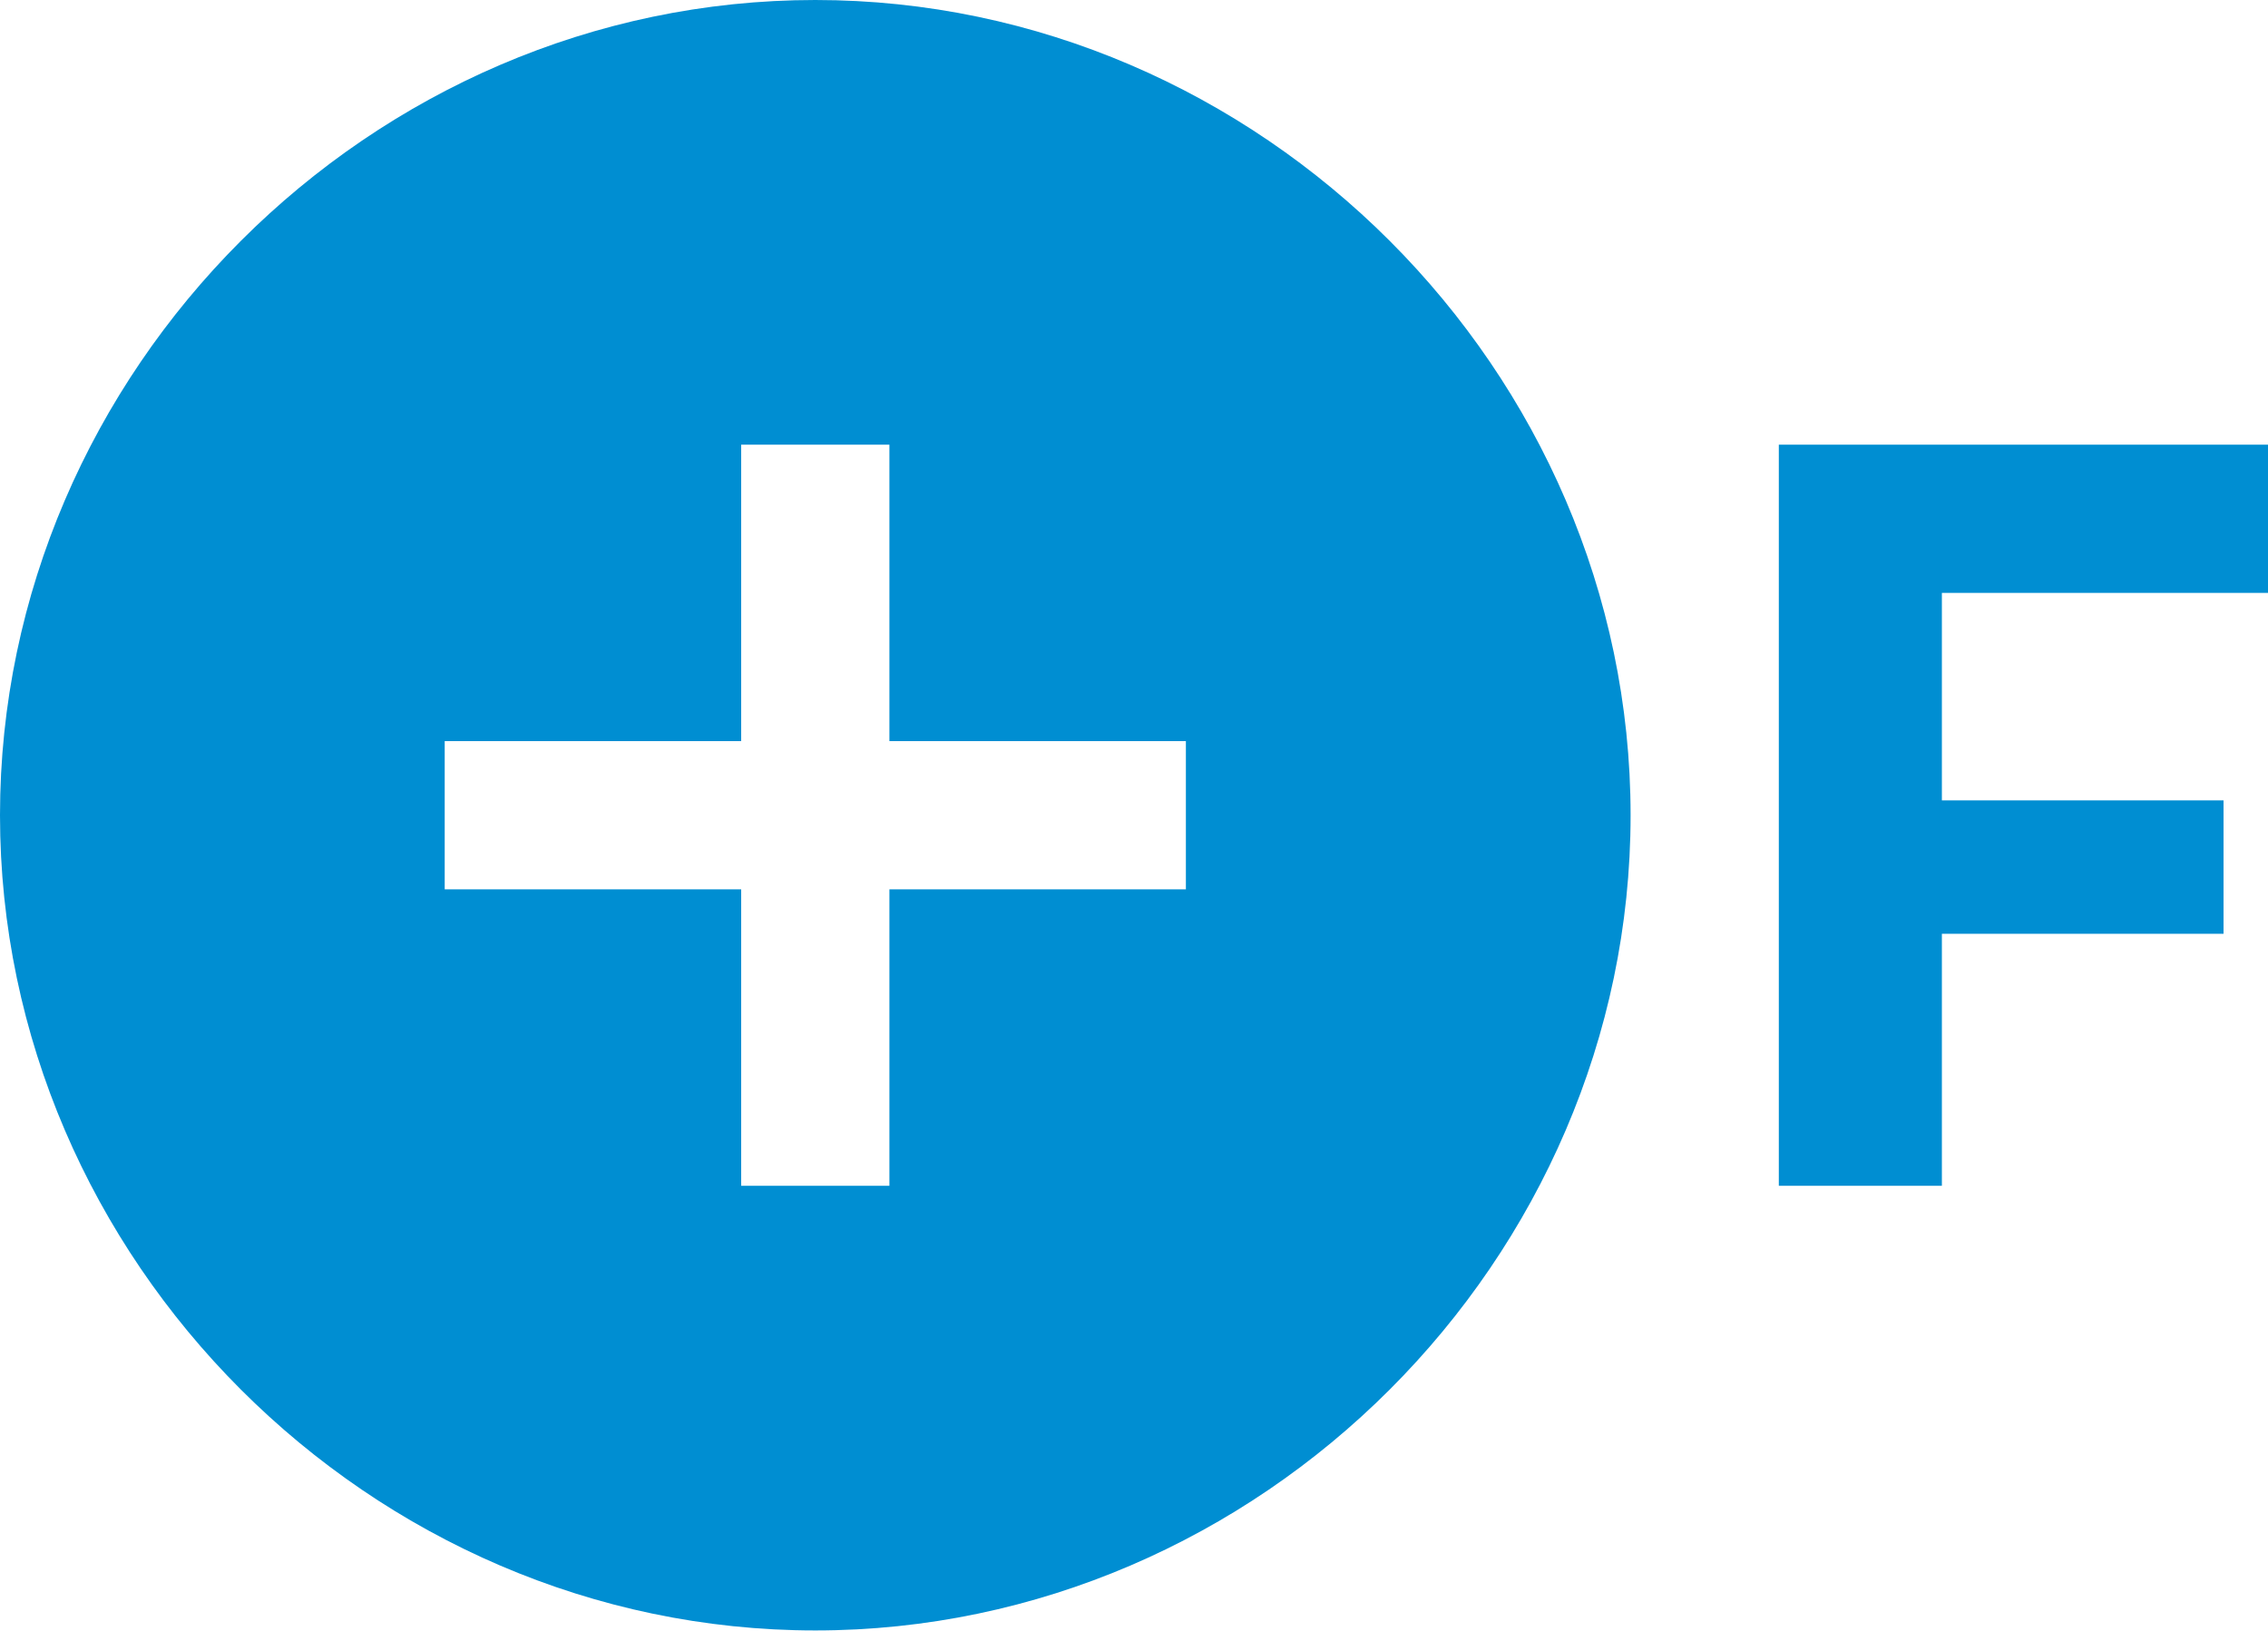
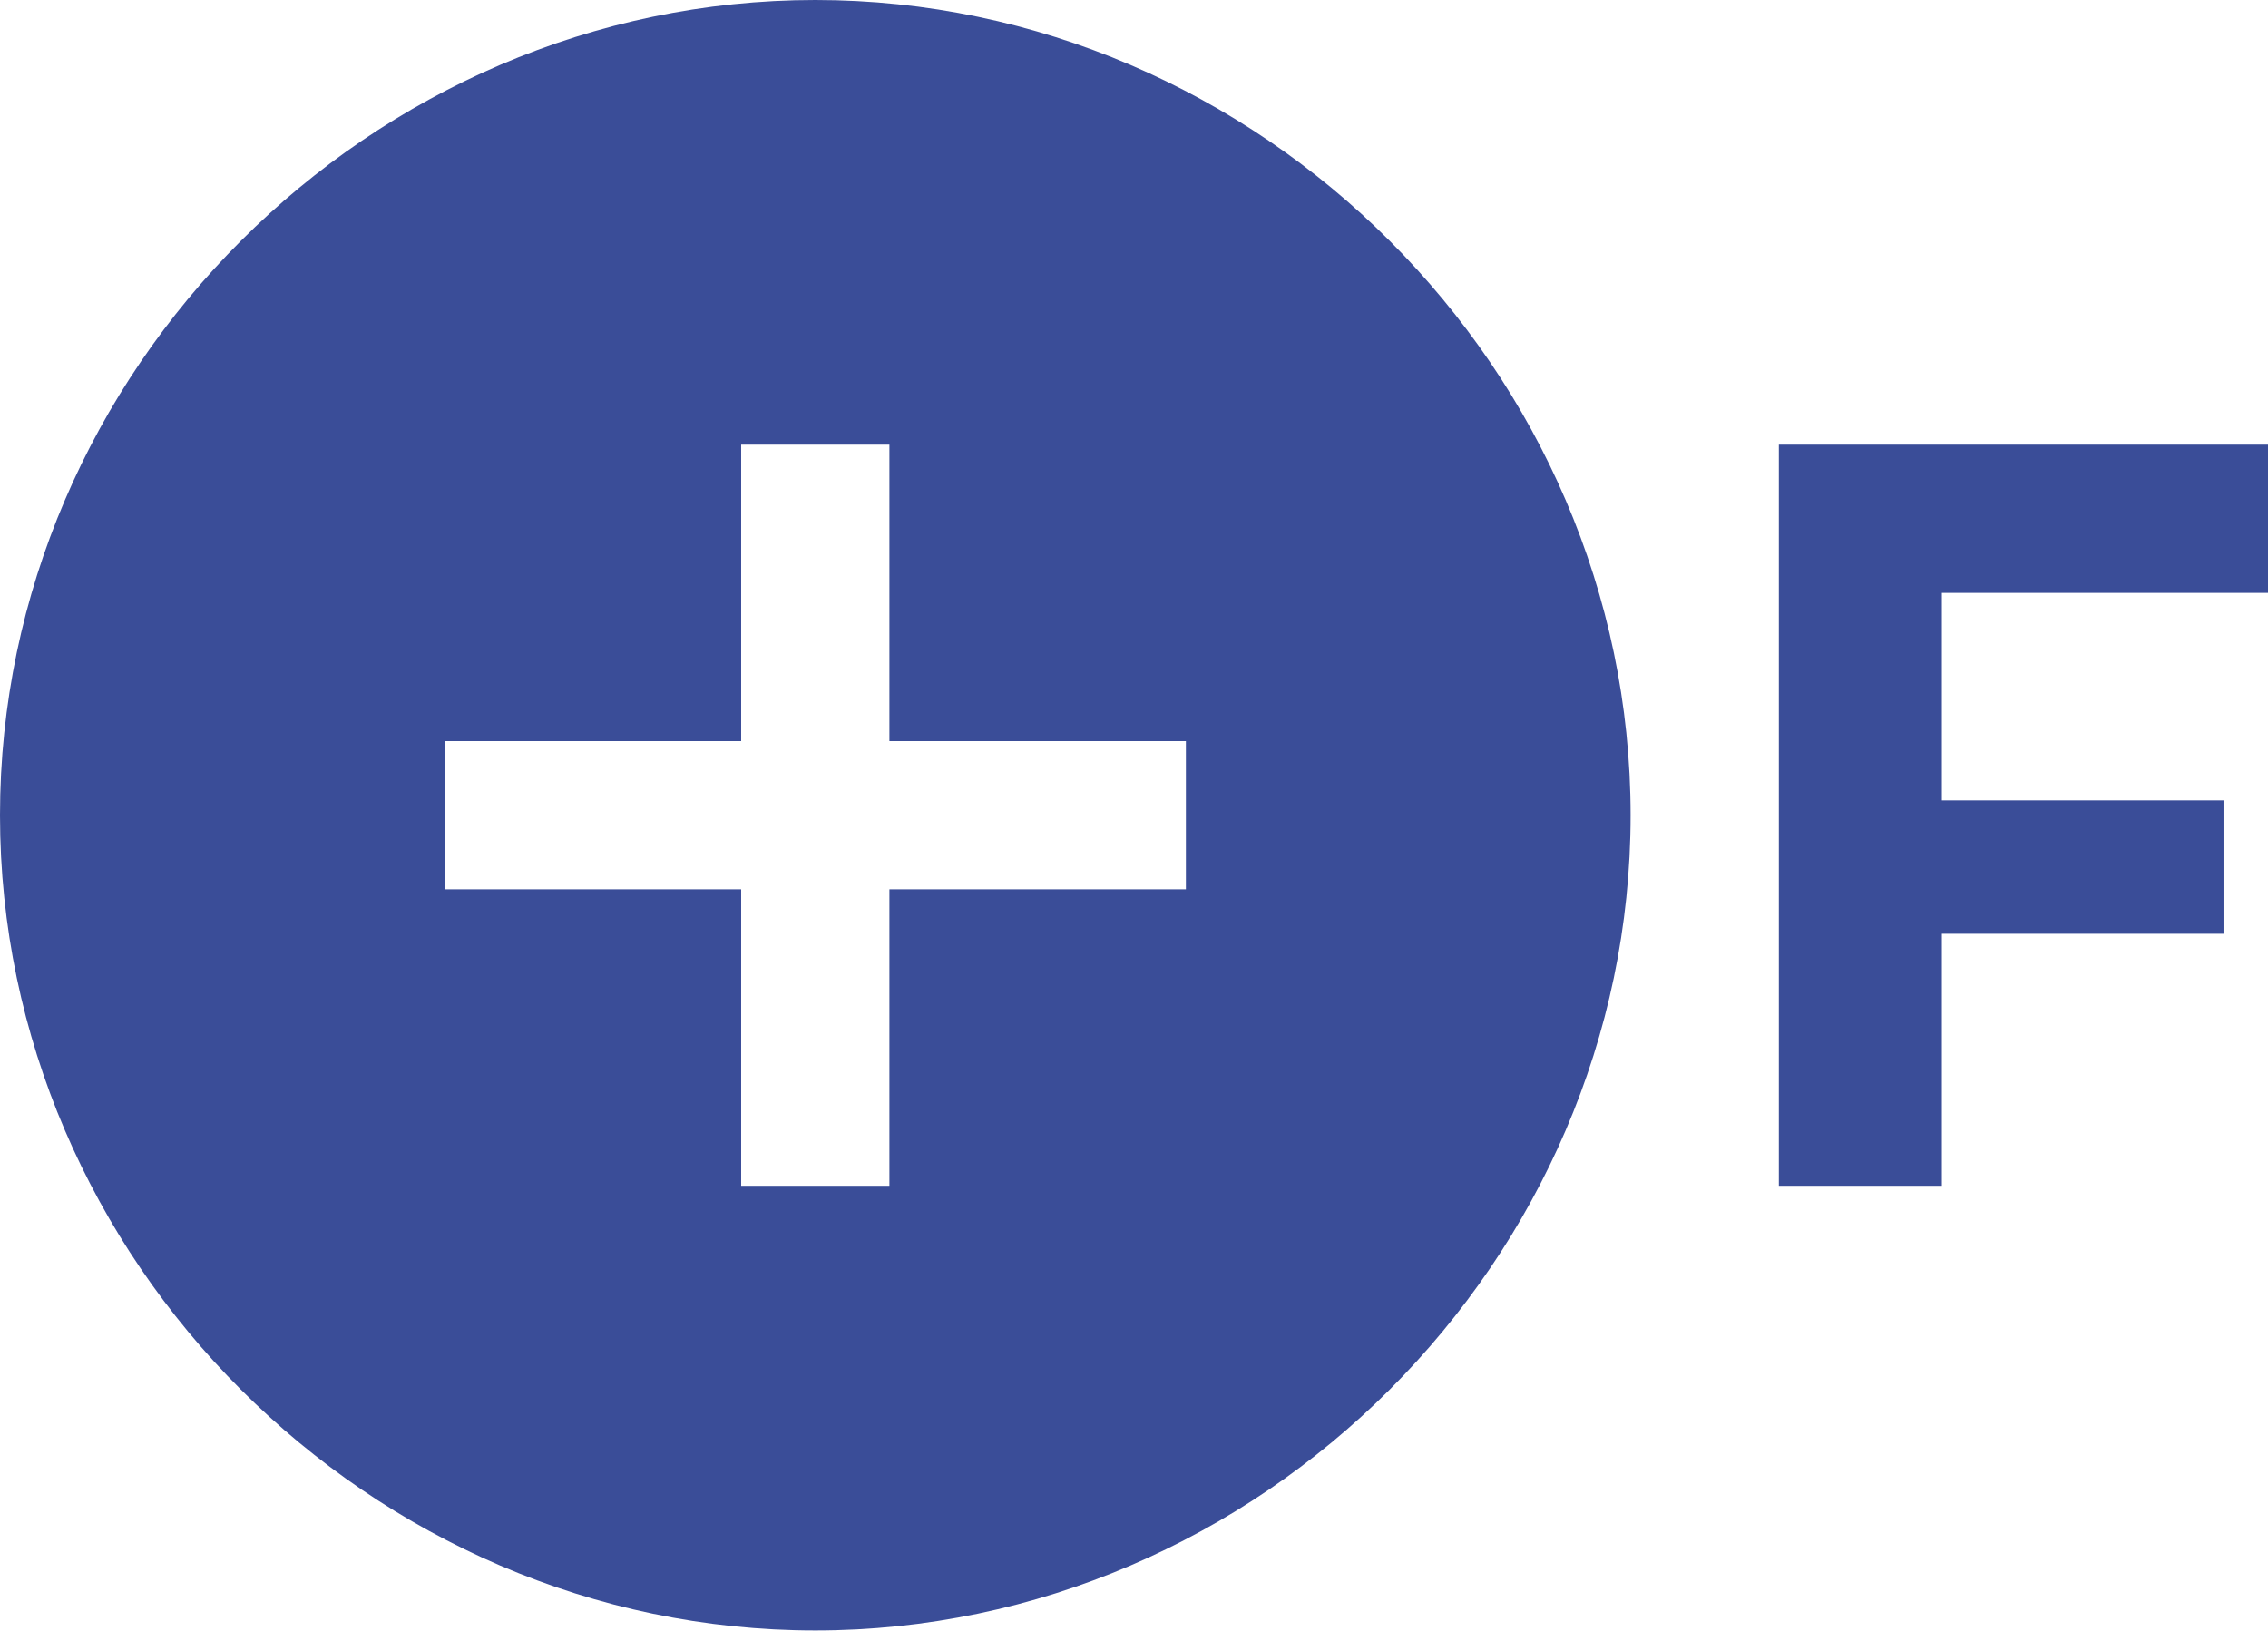
<svg xmlns="http://www.w3.org/2000/svg" version="1.1" id="Livello_1" x="0px" y="0px" viewBox="0 0 15.3 11" xml:space="preserve" width="15.3" height="11">
  <defs id="defs844">
	
</defs>
  <style type="text/css" id="style833">
- 	.st0{fill:#008ED2;}
+ 	.st0{fill:#3a4d98;}
</style>
  <path class="st0" d="M 5.5,0 C 2.5,0 0,2.5 0,5.5 0,8.5 2.5,11 5.5,11 8.5,11 11,8.5 11,5.5 11,2.5 8.5,0 5.5,0 Z M 8,6 H 6 V 8 H 5 V 6 H 3 V 5 H 5 V 3 h 1 v 2 h 2 z" id="path835" />
-   <path id="polygon839" style="fill:#008ed2" d="m 13.1,8 c 0,-0.567 0,-1.133 0,-1.7 0.633,0 1.267,0 1.9,0 0,-0.3 0,-0.6 0,-0.9 -0.633,0 -1.267,0 -1.9,0 0,-0.467 0,-0.933 0,-1.4 0.733,0 1.467,0 2.2,0 0,-0.333 0,-0.667 0,-1 -1.1,0 -2.2,0 -3.3,0 0,1.667 0,3.333 0,5 0.367,0 0.733,0 1.1,0 z" />
+   <path id="polygon839" style="fill:#3a4d98" d="m 13.1,8 c 0,-0.567 0,-1.133 0,-1.7 0.633,0 1.267,0 1.9,0 0,-0.3 0,-0.6 0,-0.9 -0.633,0 -1.267,0 -1.9,0 0,-0.467 0,-0.933 0,-1.4 0.733,0 1.467,0 2.2,0 0,-0.333 0,-0.667 0,-1 -1.1,0 -2.2,0 -3.3,0 0,1.667 0,3.333 0,5 0.367,0 0.733,0 1.1,0 z" />
</svg>
